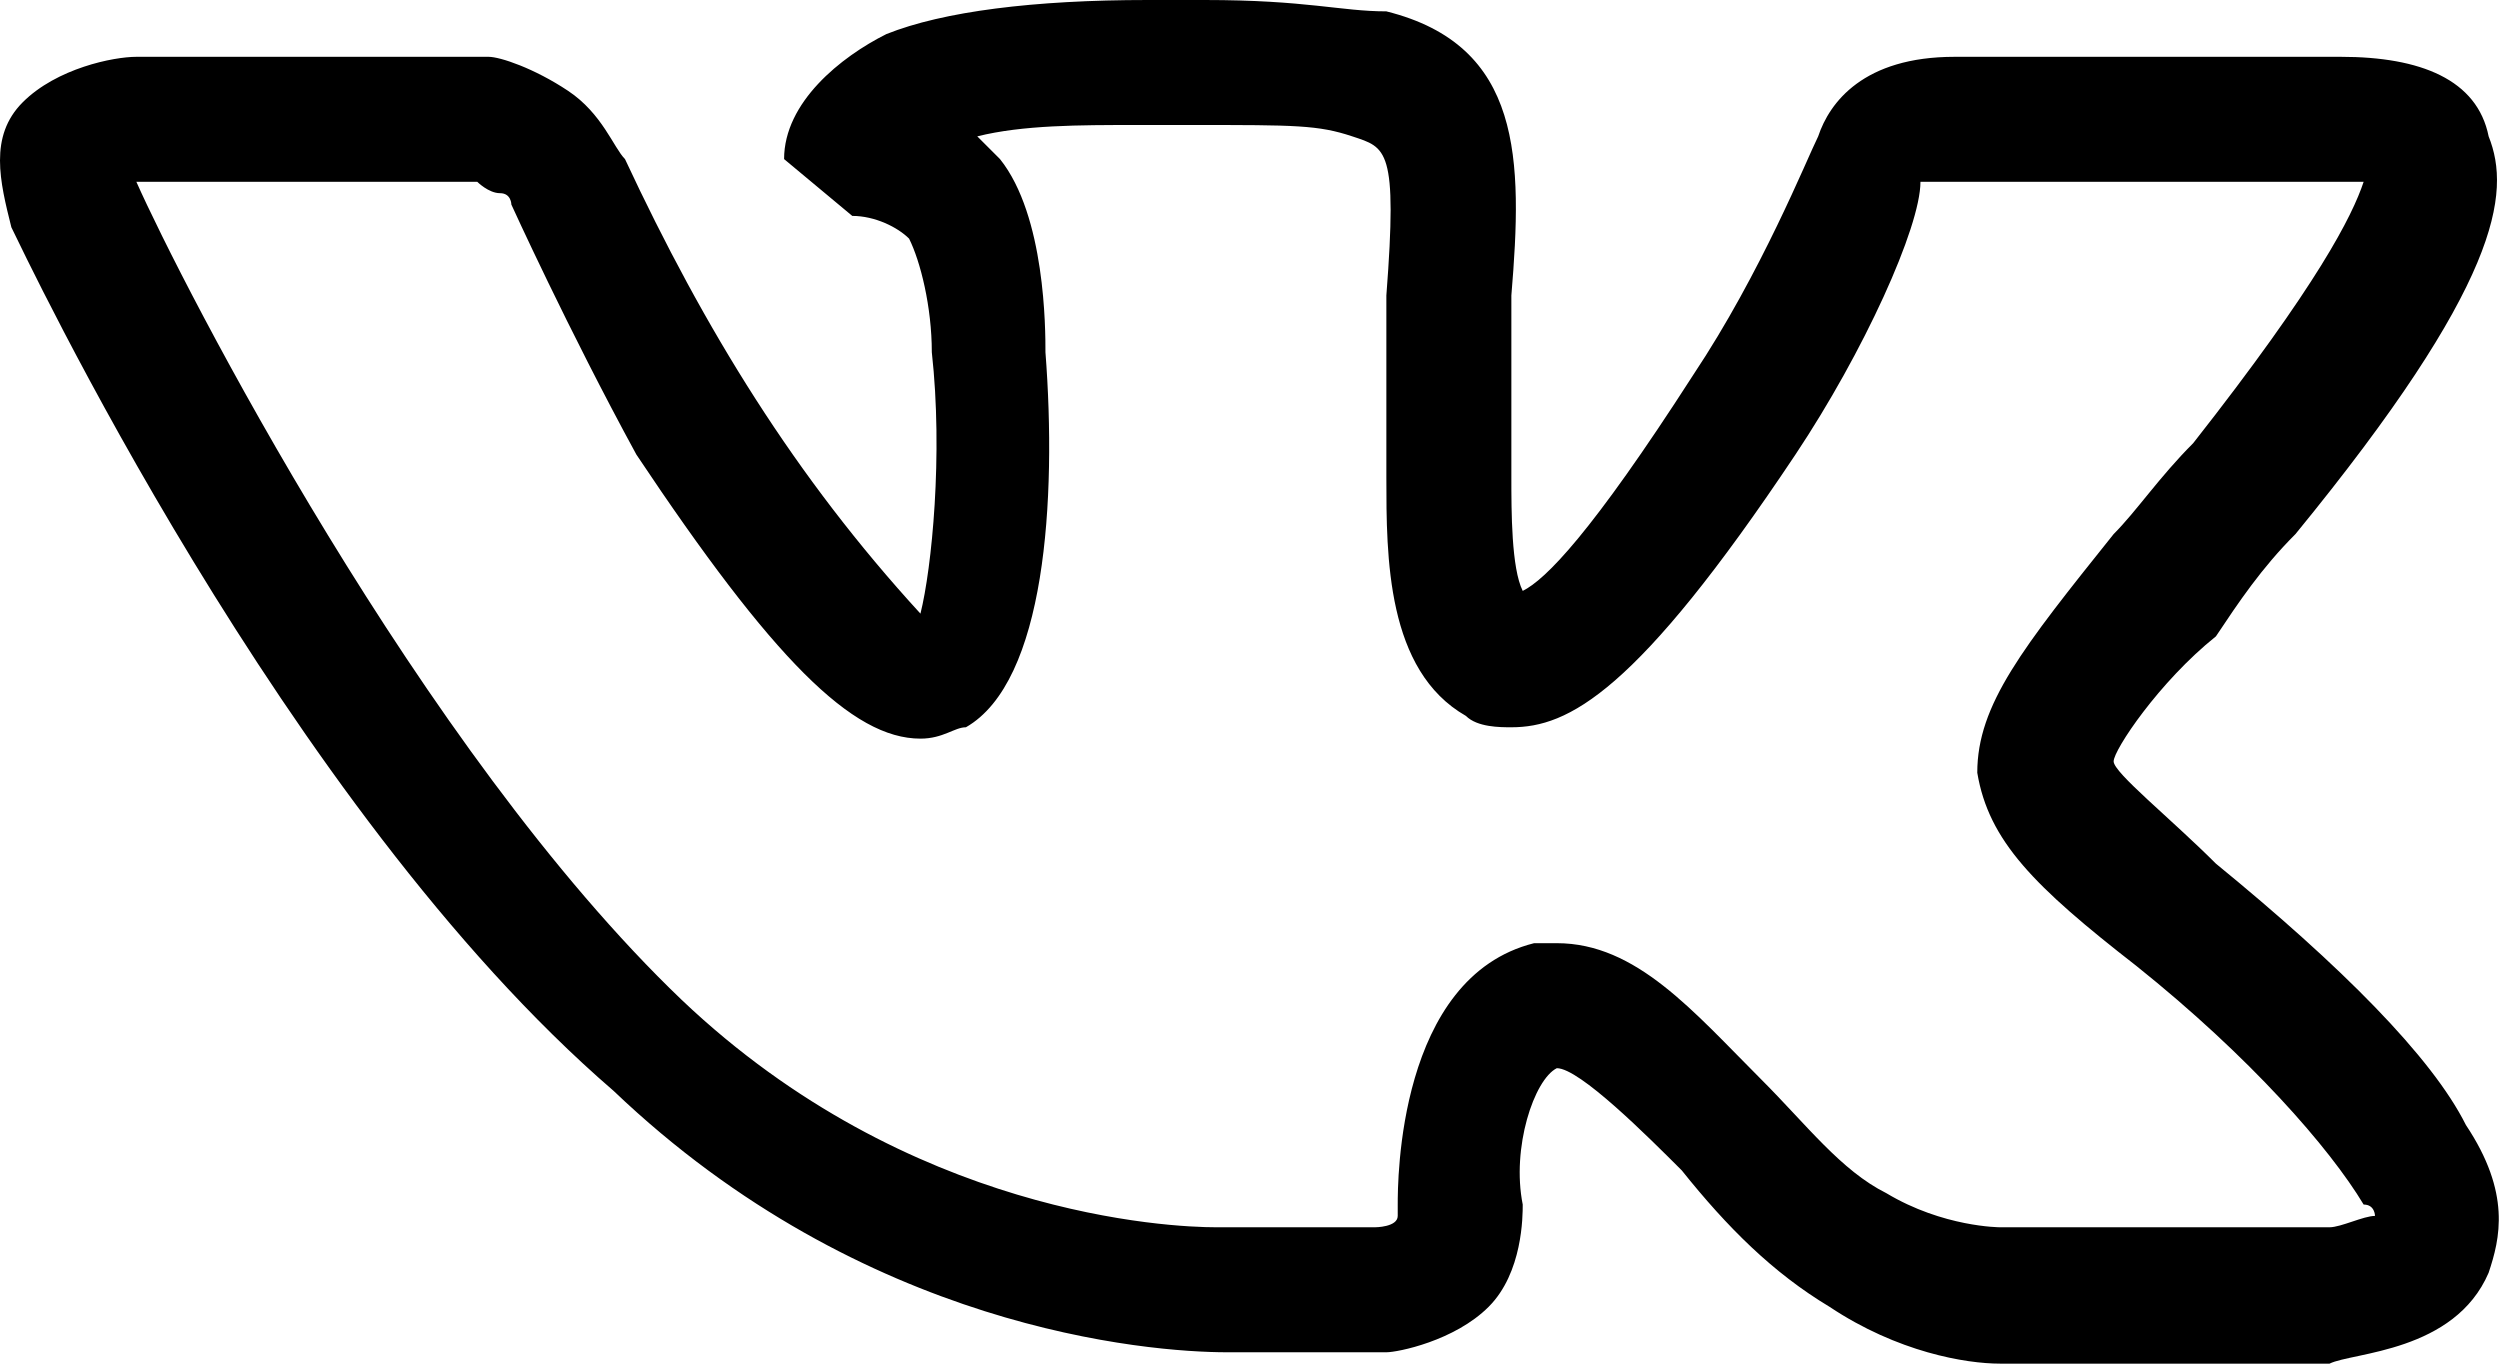
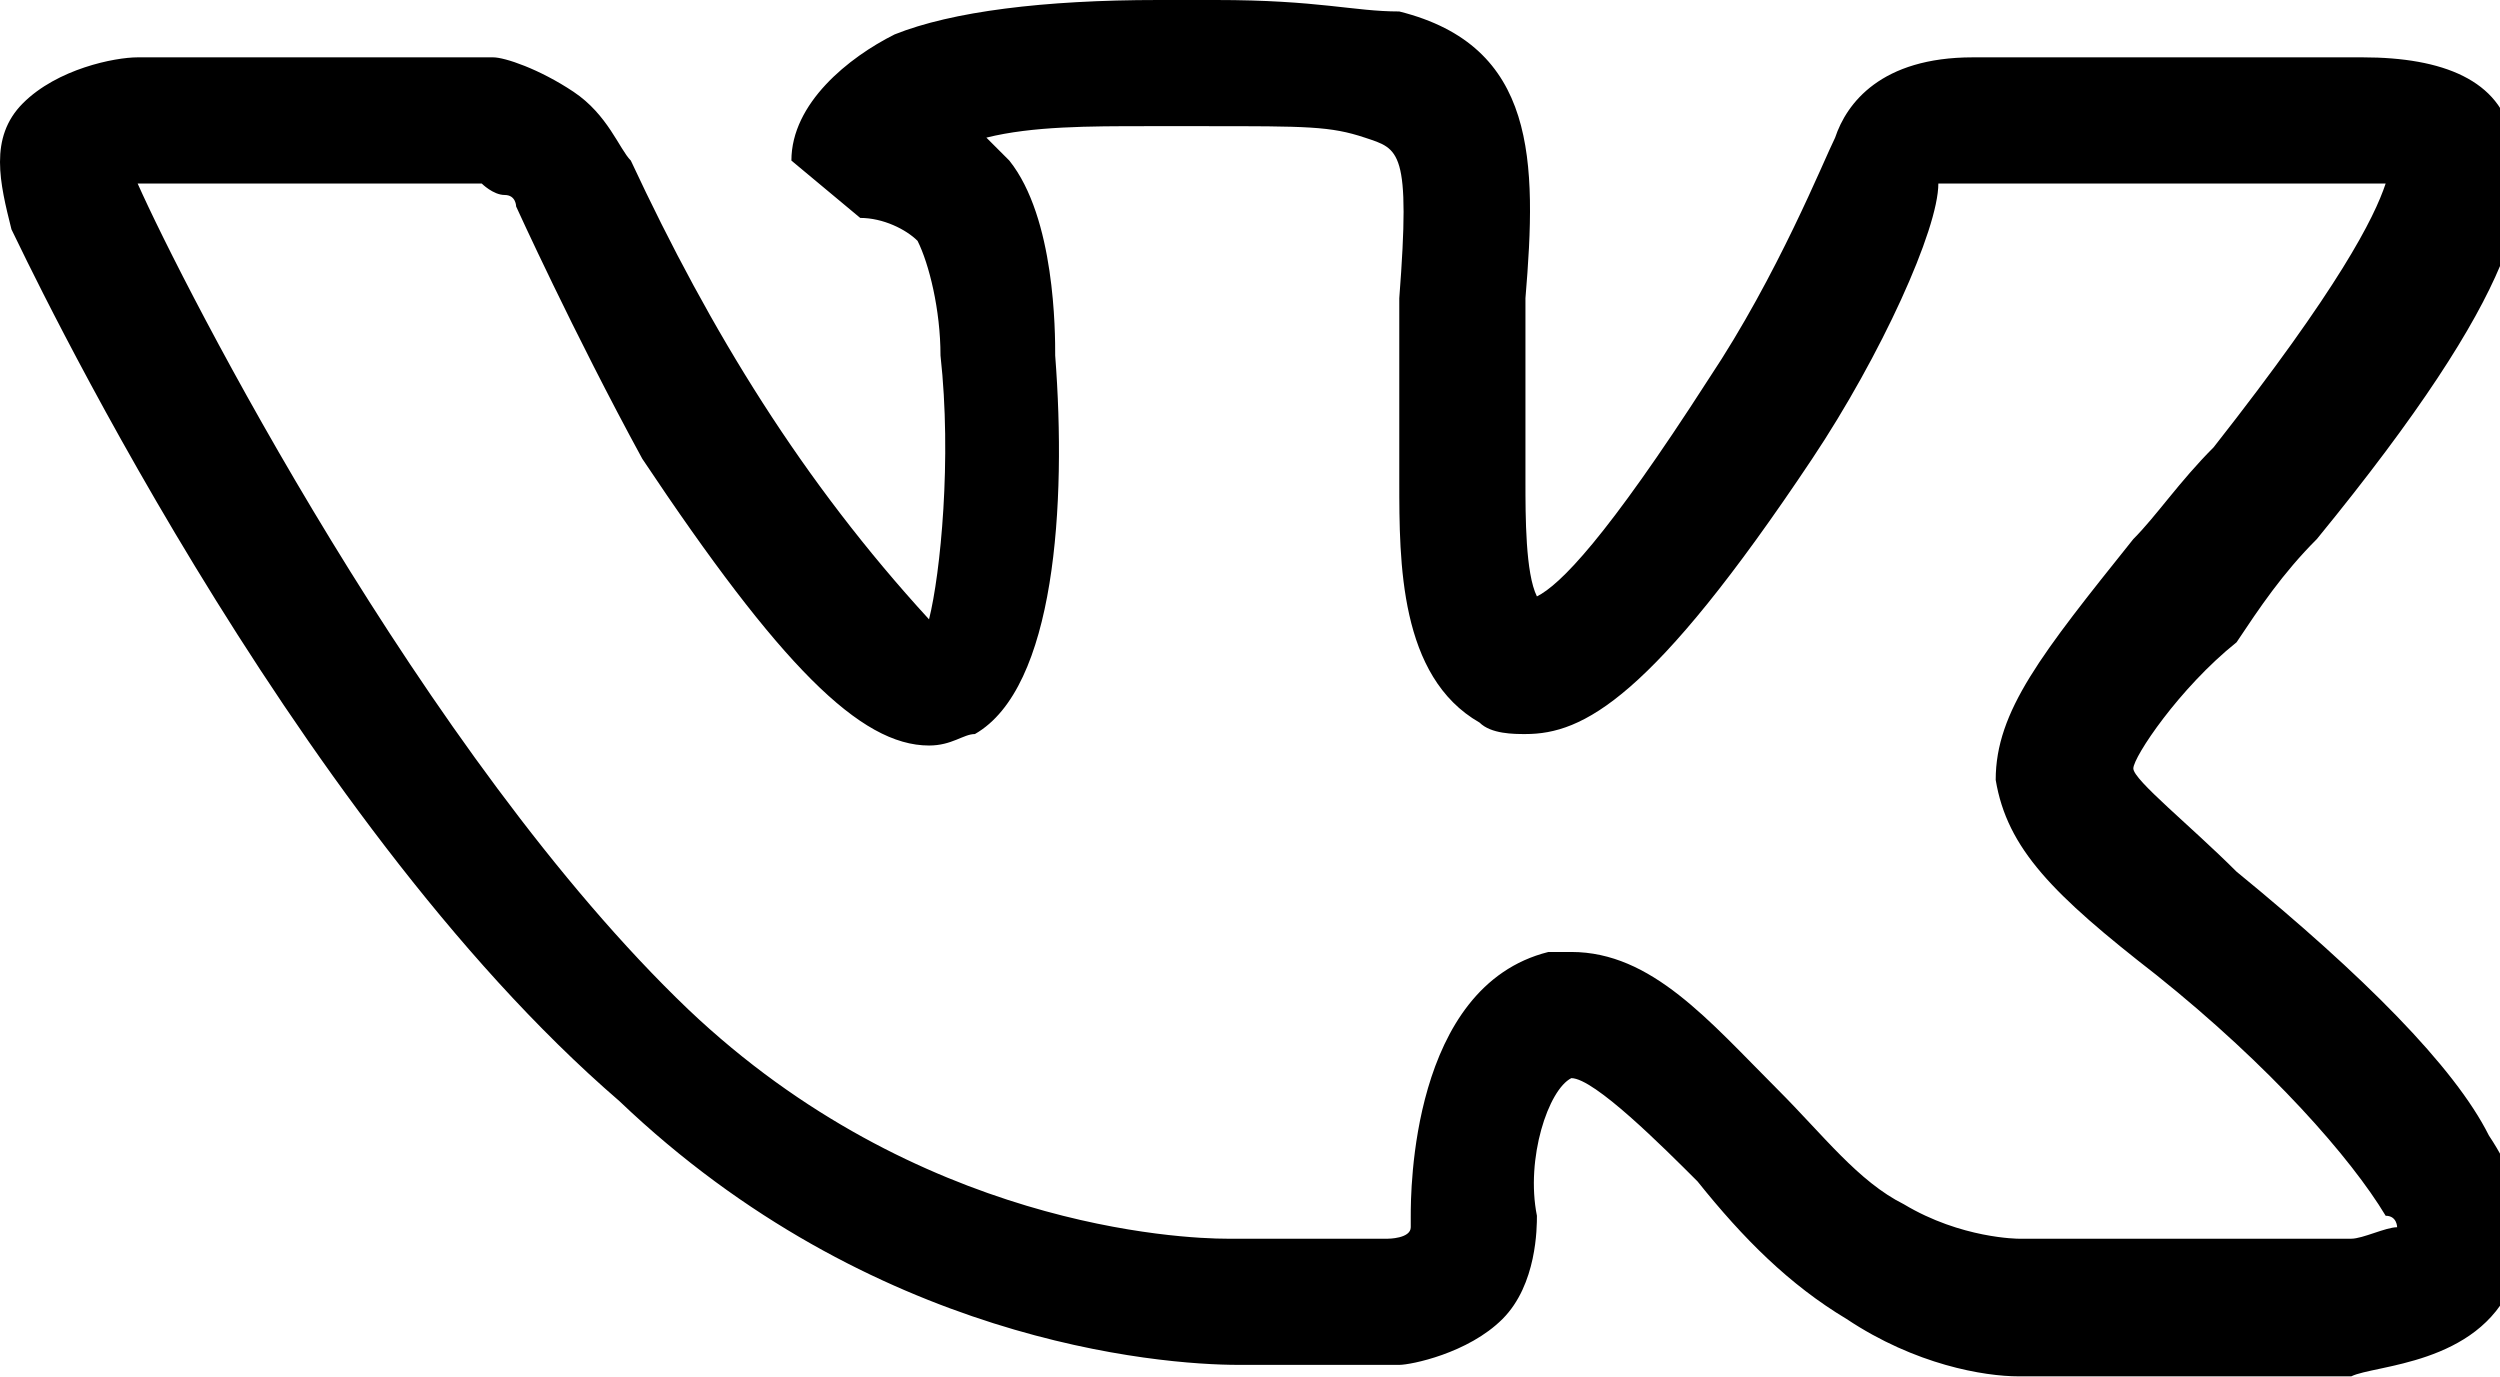
- <svg xmlns="http://www.w3.org/2000/svg" viewBox="0 0 22 12">
+ <svg xmlns="http://www.w3.org/2000/svg" viewbox="0 0 22 12">
  <path d="M17.6 12c-.3 0-.9-.1-1.5-.5-.5-.3-.9-.7-1.3-1.2-.3-.3-.9-.9-1.1-.9-.2.1-.4.7-.3 1.2 0 .1 0 .6-.3.9-.3.3-.8.4-.9.4h-1.4c-.7 0-3.2-.2-5.4-2.3C2.5 7.1.2 2.2.1 2 0 1.6-.1 1.2.2.9s.8-.4 1-.4h3.1c.1 0 .4.1.7.3.3.2.4.5.5.6.7 1.5 1.5 2.8 2.6 4 .1-.4.2-1.4.1-2.3 0-.4-.1-.8-.2-1-.1-.1-.3-.2-.5-.2l-.6-.5c0-.5.5-.9.9-1.1.5-.2 1.3-.3 2.3-.3h.5c.9 0 1.2.1 1.6.1 1.2.3 1.2 1.3 1.1 2.5v1.6c0 .3 0 .8.1 1 .2-.1.6-.5 1.5-1.9.6-.9 1-1.9 1.1-2.1.1-.3.4-.7 1.2-.7h3.4c.7 0 1.2.2 1.3.7.2.5.1 1.3-1.7 3.5-.3.3-.5.6-.7.9-.5.4-.9 1-.9 1.1s.5.5.9.9c1.1.9 1.9 1.7 2.2 2.3.4.6.3 1 .2 1.3-.3.7-1.2.7-1.4.8h-2.9zm-3.9-3.7c.7 0 1.2.6 1.8 1.2.4.4.7.8 1.1 1 .5.3 1 .3 1 .3h2.9c.1 0 .3-.1.4-.1 0 0 0-.1-.1-.1-.3-.5-1-1.3-2-2.1-.9-.7-1.3-1.1-1.4-1.7 0-.6.4-1.1 1.2-2.1.2-.2.4-.5.7-.8 1.1-1.4 1.4-2 1.5-2.3h-3.9c0 .4-.5 1.5-1.1 2.4-1.4 2.1-2 2.4-2.5 2.4-.1 0-.3 0-.4-.1-.7-.4-.7-1.4-.7-2.1V2.6c.1-1.3 0-1.3-.3-1.4-.3-.1-.5-.1-1.4-.1H10c-.5 0-1 0-1.4.1l.2.2c.4.5.4 1.5.4 1.7.1 1.3 0 2.9-.7 3.3-.1 0-.2.1-.4.1-.6 0-1.3-.7-2.5-2.5C5 2.9 4.5 1.8 4.5 1.8s0-.1-.1-.1-.2-.1-.2-.1h-3c.4.9 2.5 5 4.8 7.2 2 1.9 4.3 2 4.7 2h1.4s.2 0 .2-.1v-.1c0-.2 0-2 1.2-2.3h.2z" />
</svg>
